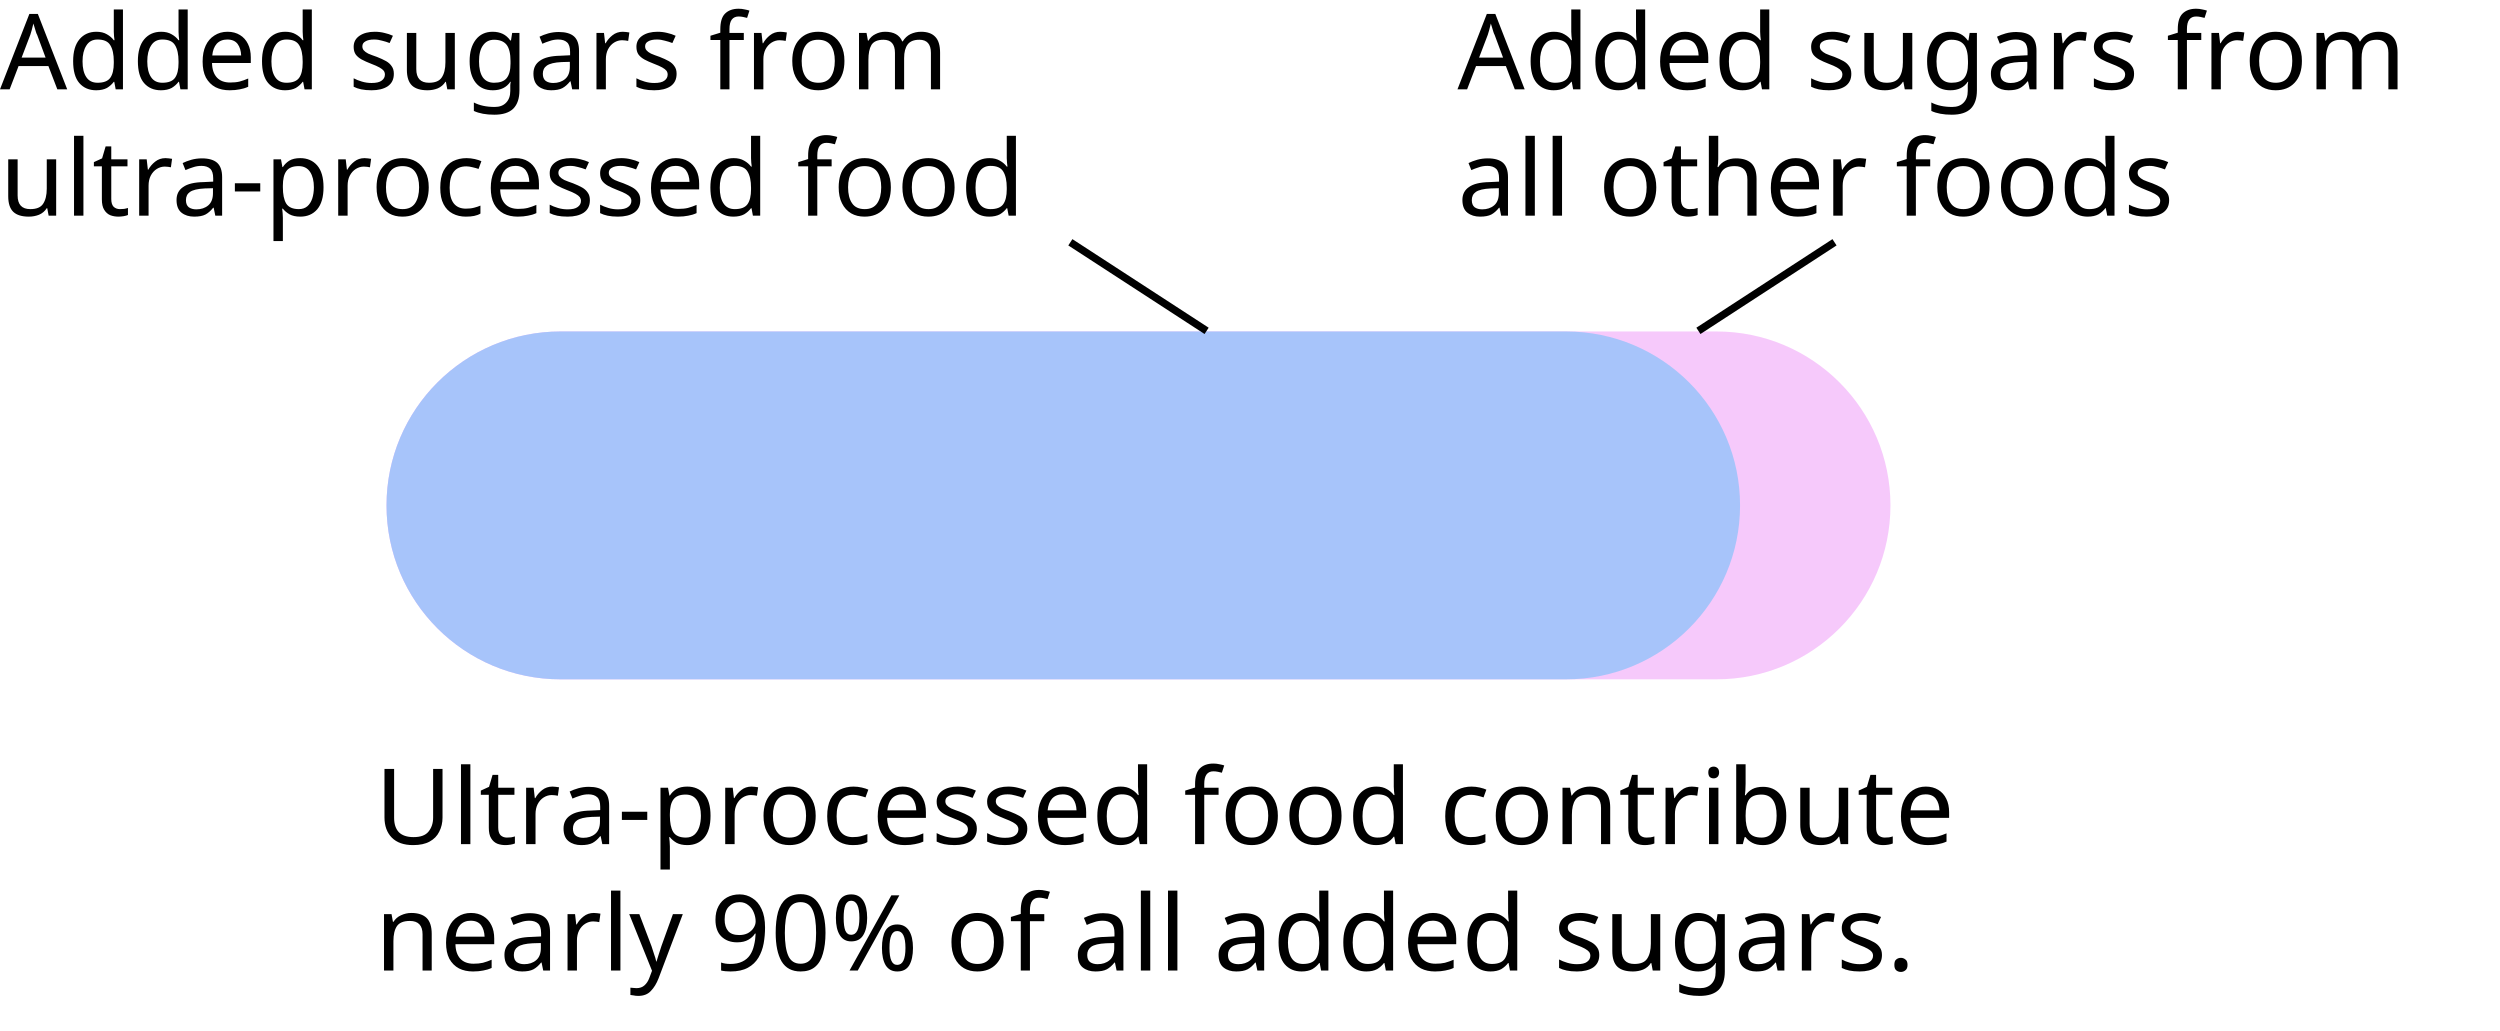
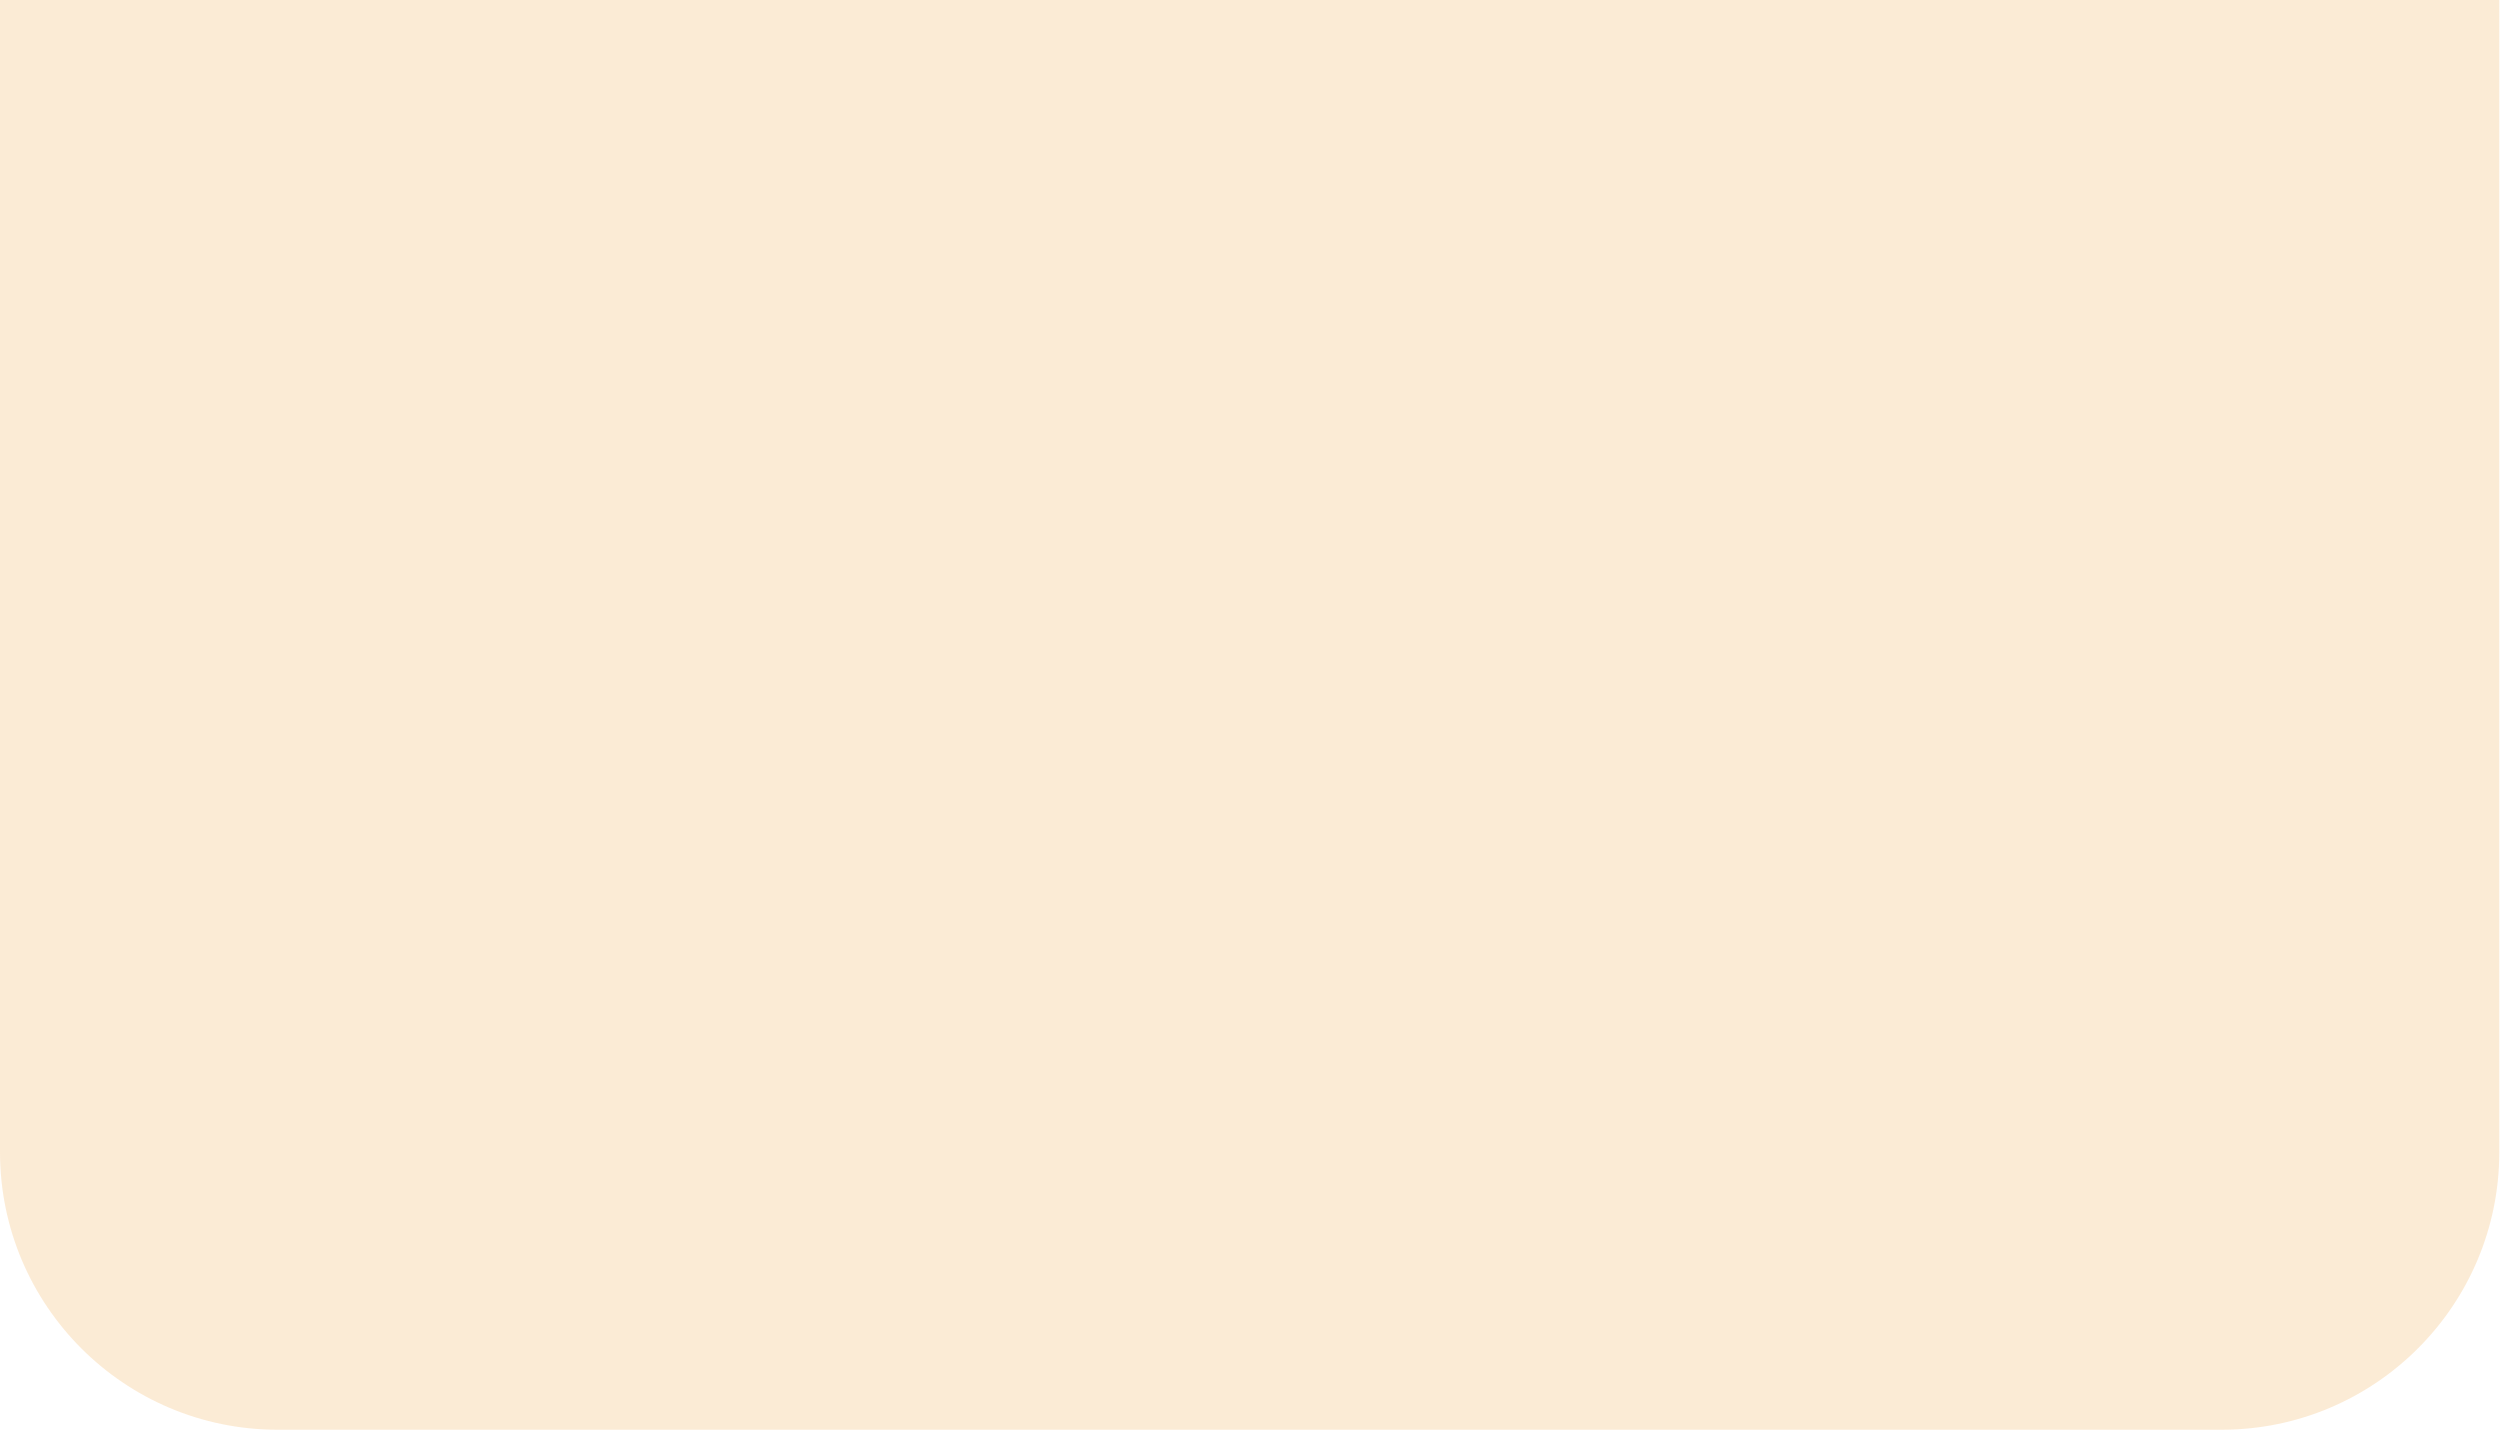
- <svg xmlns="http://www.w3.org/2000/svg" viewBox="0 0 166.23 68.53">
+ <svg xmlns="http://www.w3.org/2000/svg" viewBox="0 0 107.03 61.21">
  <defs>
-     <style>.cls-1{fill:#f6c9fb;}.cls-2{fill:#a7c4fa;}.cls-3{font-size:7px;font-family:Poppins-Regular, Poppins;}.cls-4{fill:none;stroke:#000;stroke-miterlimit:10;stroke-width:0.5px;}</style>
+     <style>.cls-1{fill:#f8d7ab;opacity:0.5;}</style>
  </defs>
  <g id="Layer_2" data-name="Layer 2">
-     <g id="Others">
-       <rect class="cls-1" x="25.7" y="22.04" width="100" height="23.13" rx="11.57" transform="translate(151.4 67.21) rotate(-180)" />
-       <rect class="cls-2" x="25.69" y="22.04" width="90" height="23.13" rx="11.57" transform="translate(141.39 67.21) rotate(-180)" />
-       <text class="cls-3" transform="translate(24.94 56.13)">Ultra-processed food contribute <tspan x="0" y="8.4">nearly 90% of all added sugars.</tspan>
-       </text>
-       <line class="cls-4" x1="71.17" y1="16.11" x2="80.23" y2="22" />
-       <text class="cls-3" transform="translate(0 5.94)">Added sugars from <tspan x="0" y="8.4">ultra-processed food</tspan>
-       </text>
-       <text class="cls-3" transform="translate(96.91 5.94)">Added sugars from <tspan x="0" y="8.4">all other foods</tspan>
-       </text>
-       <line class="cls-4" x1="121.98" y1="16.11" x2="112.93" y2="22" />
+     <g id="right">
+       <path class="cls-1" d="M0,0H107a0,0,0,0,1,0,0V49.32A11.89,11.89,0,0,1,95.14,61.21H11.89A11.89,11.89,0,0,1,0,49.32V0A0,0,0,0,1,0,0Z" />
    </g>
  </g>
</svg>
